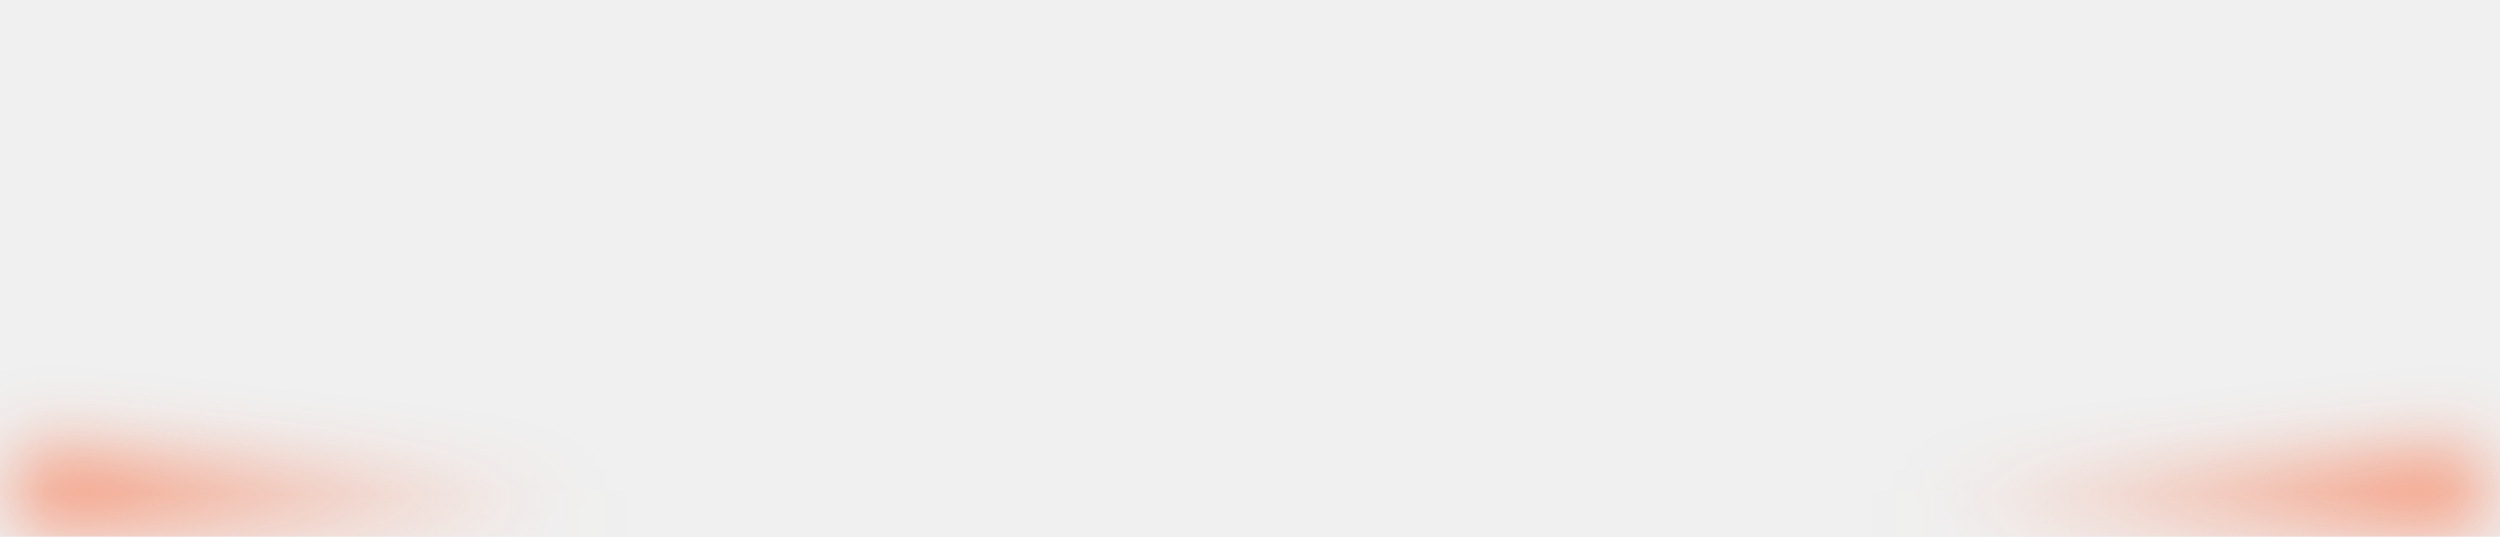
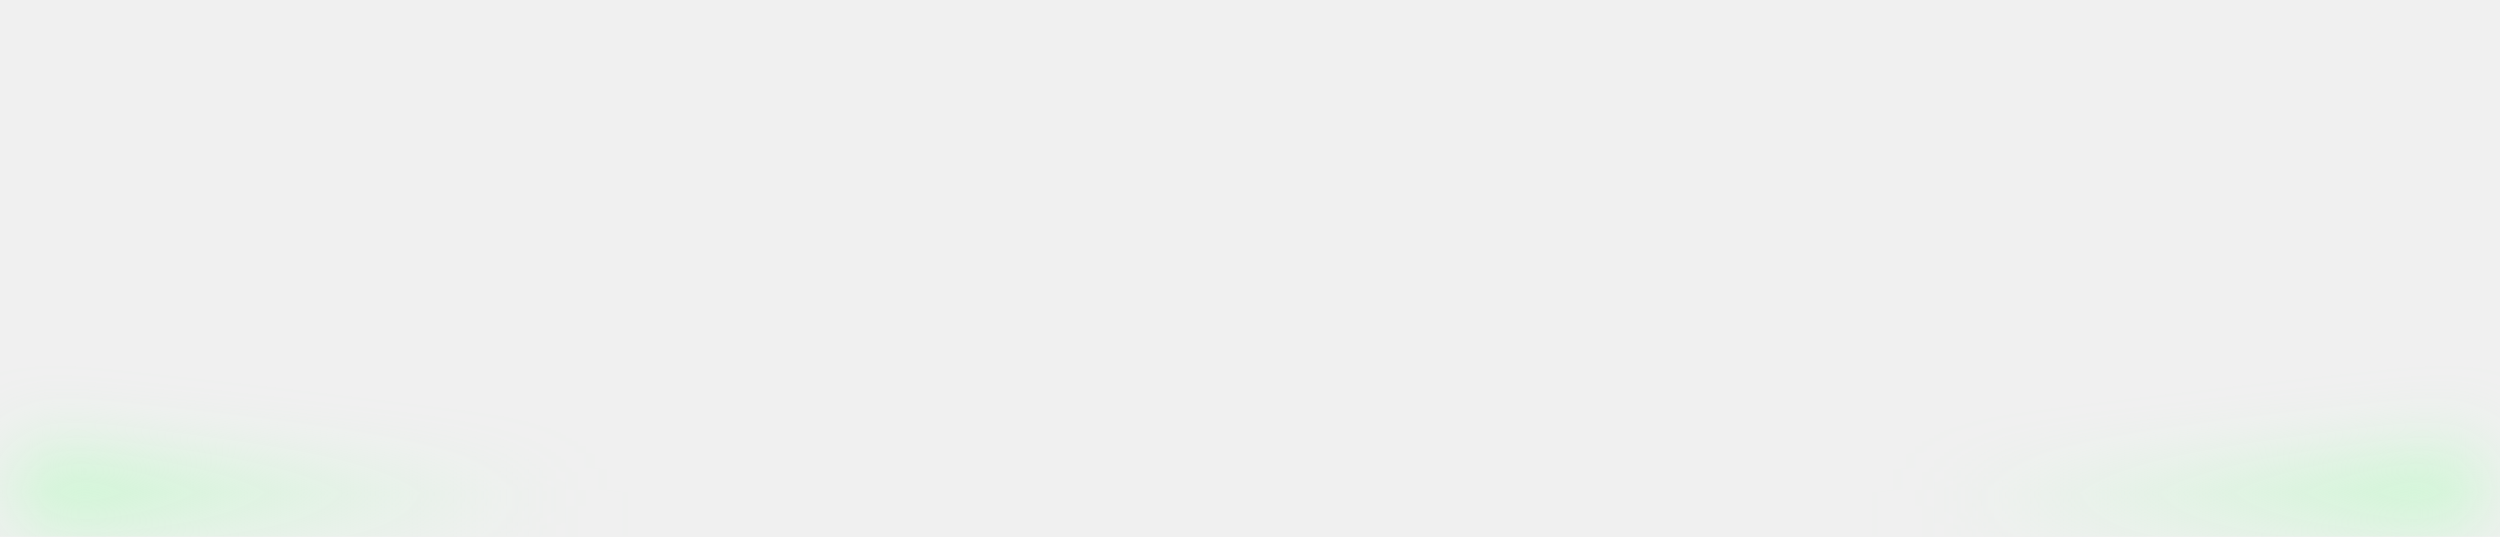
<svg xmlns="http://www.w3.org/2000/svg" width="1440" height="309" viewBox="0 0 1440 309" fill="none">
  <g clip-path="url(#clip0_685_153)">
    <g filter="url(#filter0_f_685_153)">
-       <ellipse cx="1331.36" cy="361.307" rx="894.5" ry="78" transform="rotate(173.576 1331.36 361.307)" fill="#FA4C15" />
+       <ellipse cx="1331.36" cy="361.307" rx="894.5" ry="78" transform="rotate(173.576 1331.36 361.307)" fill="#ADFEB9" />
    </g>
    <g filter="url(#filter1_f_685_153)">
-       <ellipse cx="894.5" cy="78" rx="894.5" ry="78" transform="matrix(0.993721 0.111884 0.111884 -0.993721 -788.975 338.737)" fill="#FA4C15" />
+       <ellipse cx="894.5" cy="78" rx="894.5" ry="78" transform="matrix(0.993721 0.111884 0.111884 -0.993721 -788.975 338.737)" fill="#ADFEB9" />
    </g>
  </g>
  <defs>
    <filter id="filter0_f_685_153" x="388.437" y="180.716" width="1885.85" height="361.183" filterUnits="userSpaceOnUse" color-interpolation-filters="sRGB">
      <feFlood flood-opacity="0" result="BackgroundImageFix" />
      <feBlend mode="normal" in="SourceGraphic" in2="BackgroundImageFix" result="shape" />
      <feGaussianBlur stdDeviation="27" result="effect1_foregroundBlur_685_153" />
    </filter>
    <filter id="filter1_f_685_153" x="-834.292" y="180.716" width="1885.85" height="361.183" filterUnits="userSpaceOnUse" color-interpolation-filters="sRGB">
      <feFlood flood-opacity="0" result="BackgroundImageFix" />
      <feBlend mode="normal" in="SourceGraphic" in2="BackgroundImageFix" result="shape" />
      <feGaussianBlur stdDeviation="27" result="effect1_foregroundBlur_685_153" />
    </filter>
    <clipPath id="clip0_685_153">
      <rect width="1440" height="309" fill="white" />
    </clipPath>
  </defs>
</svg>
